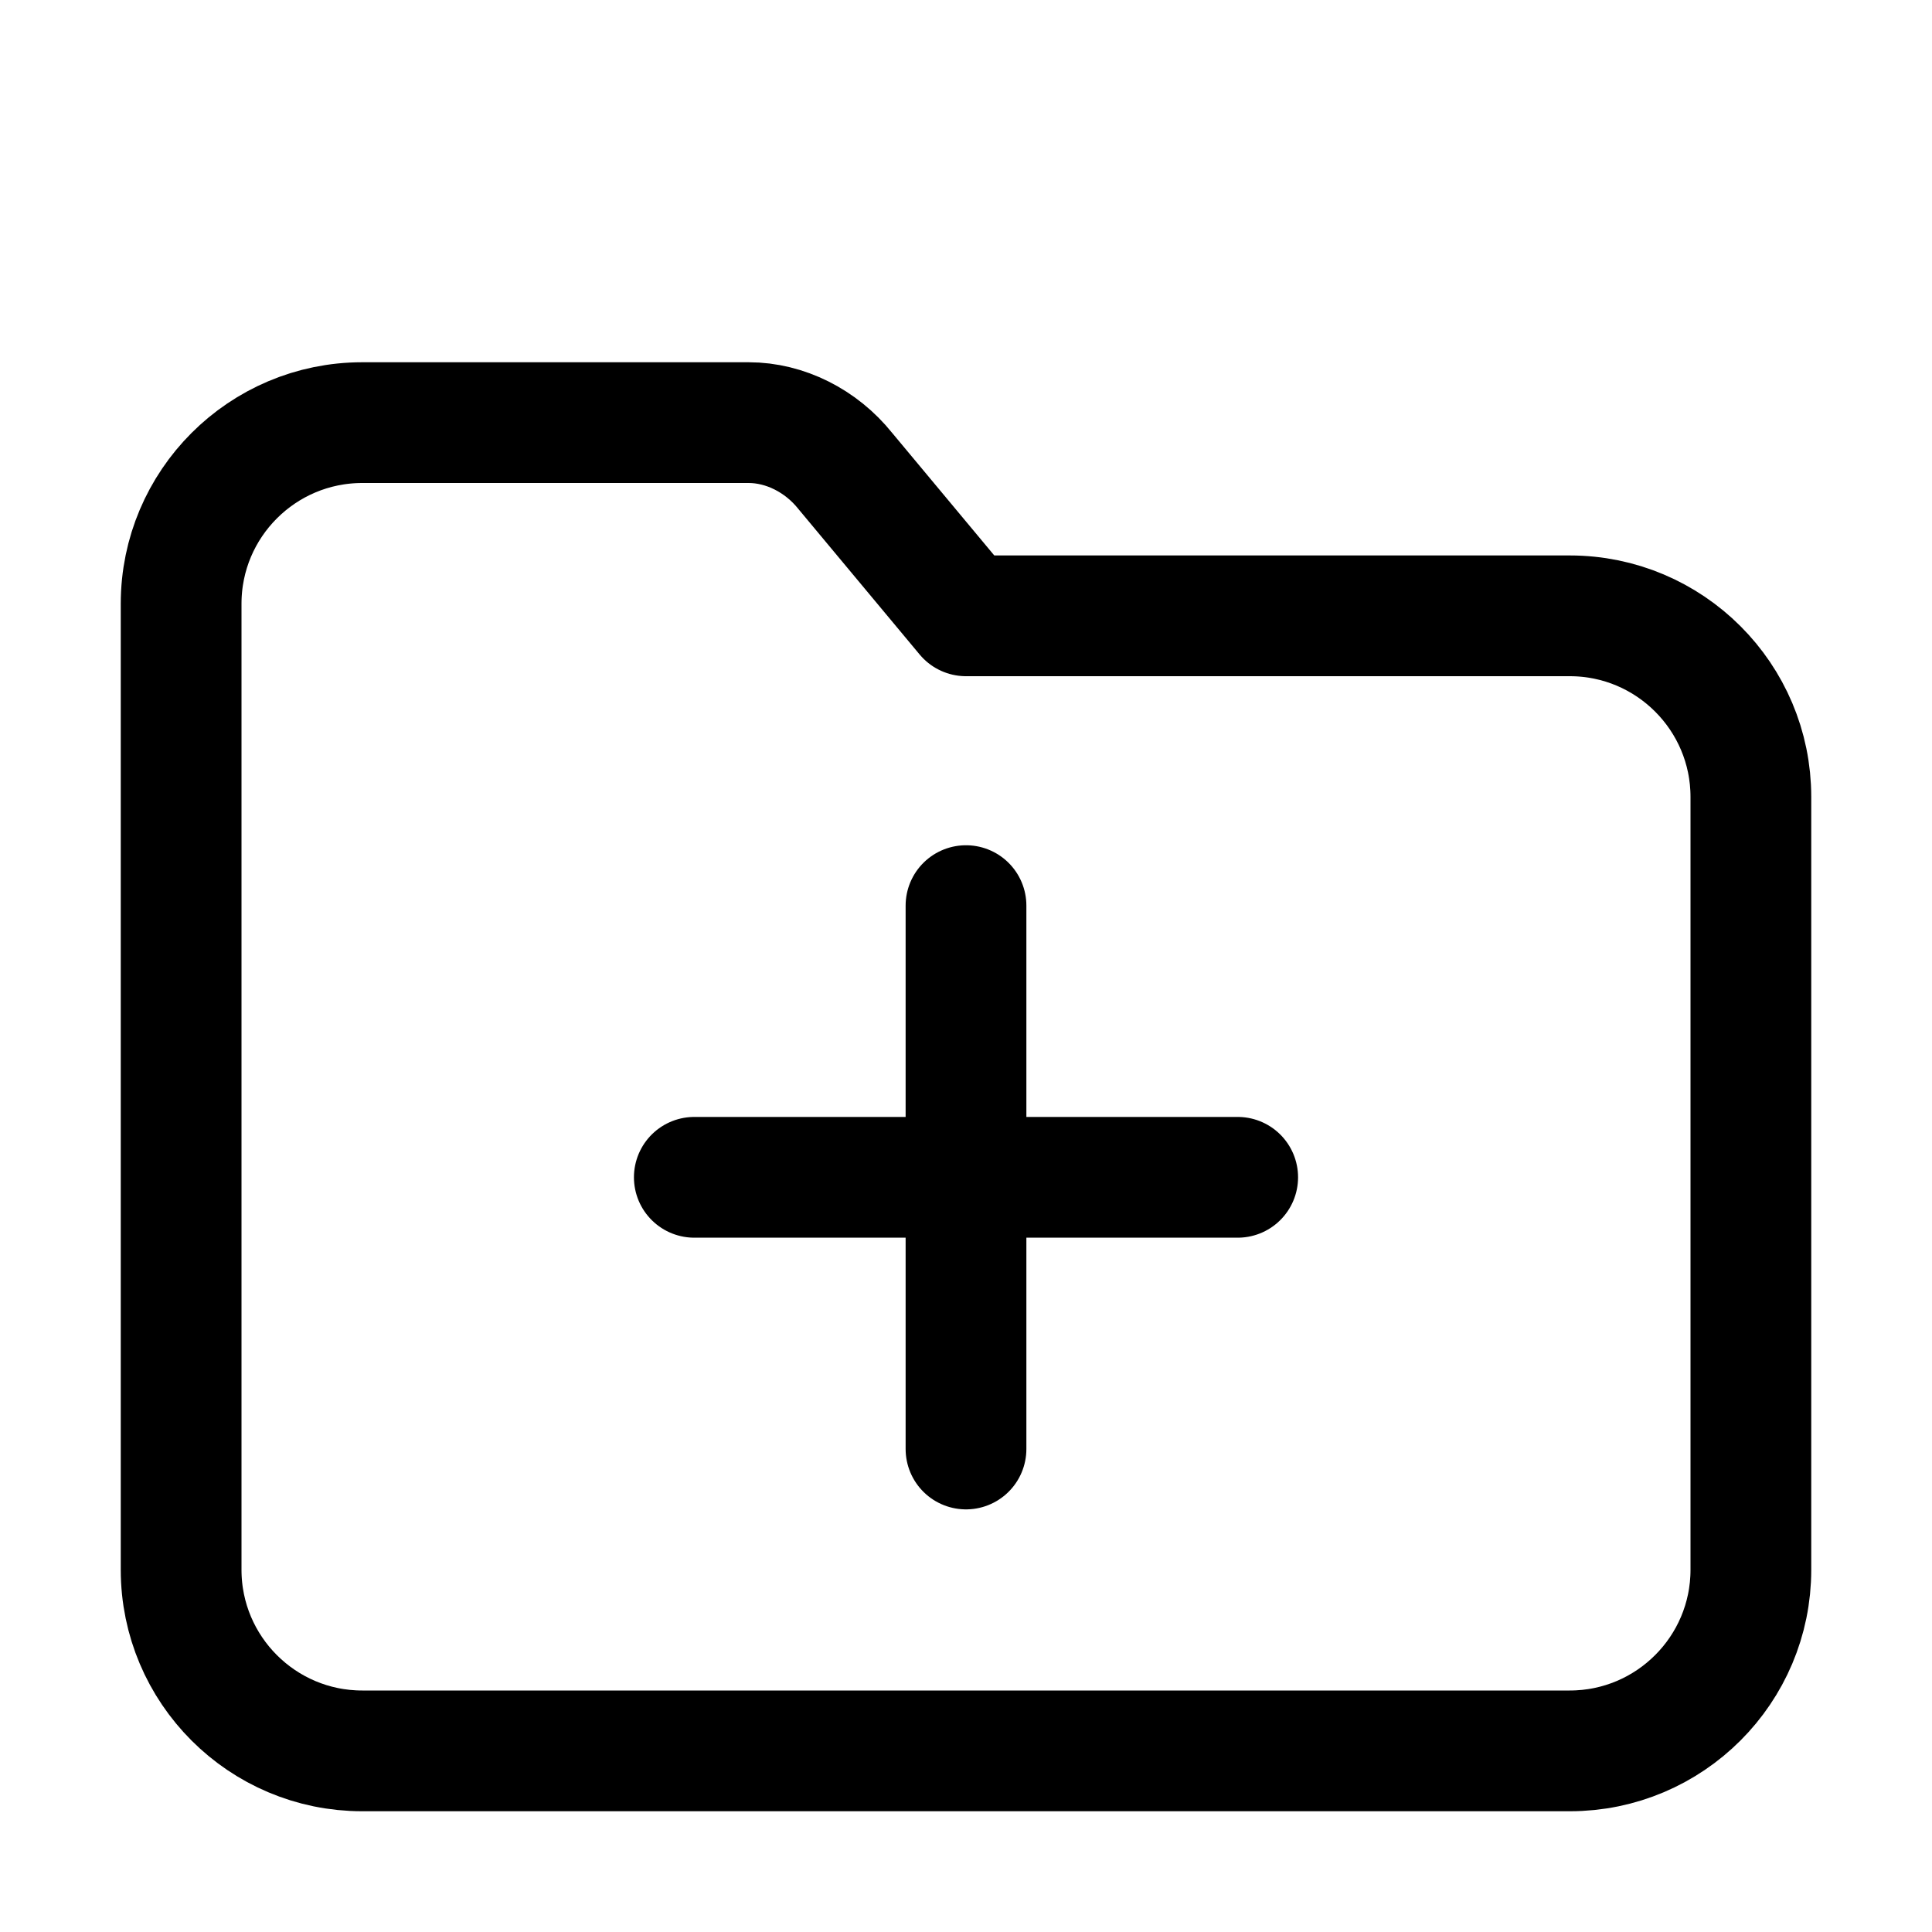
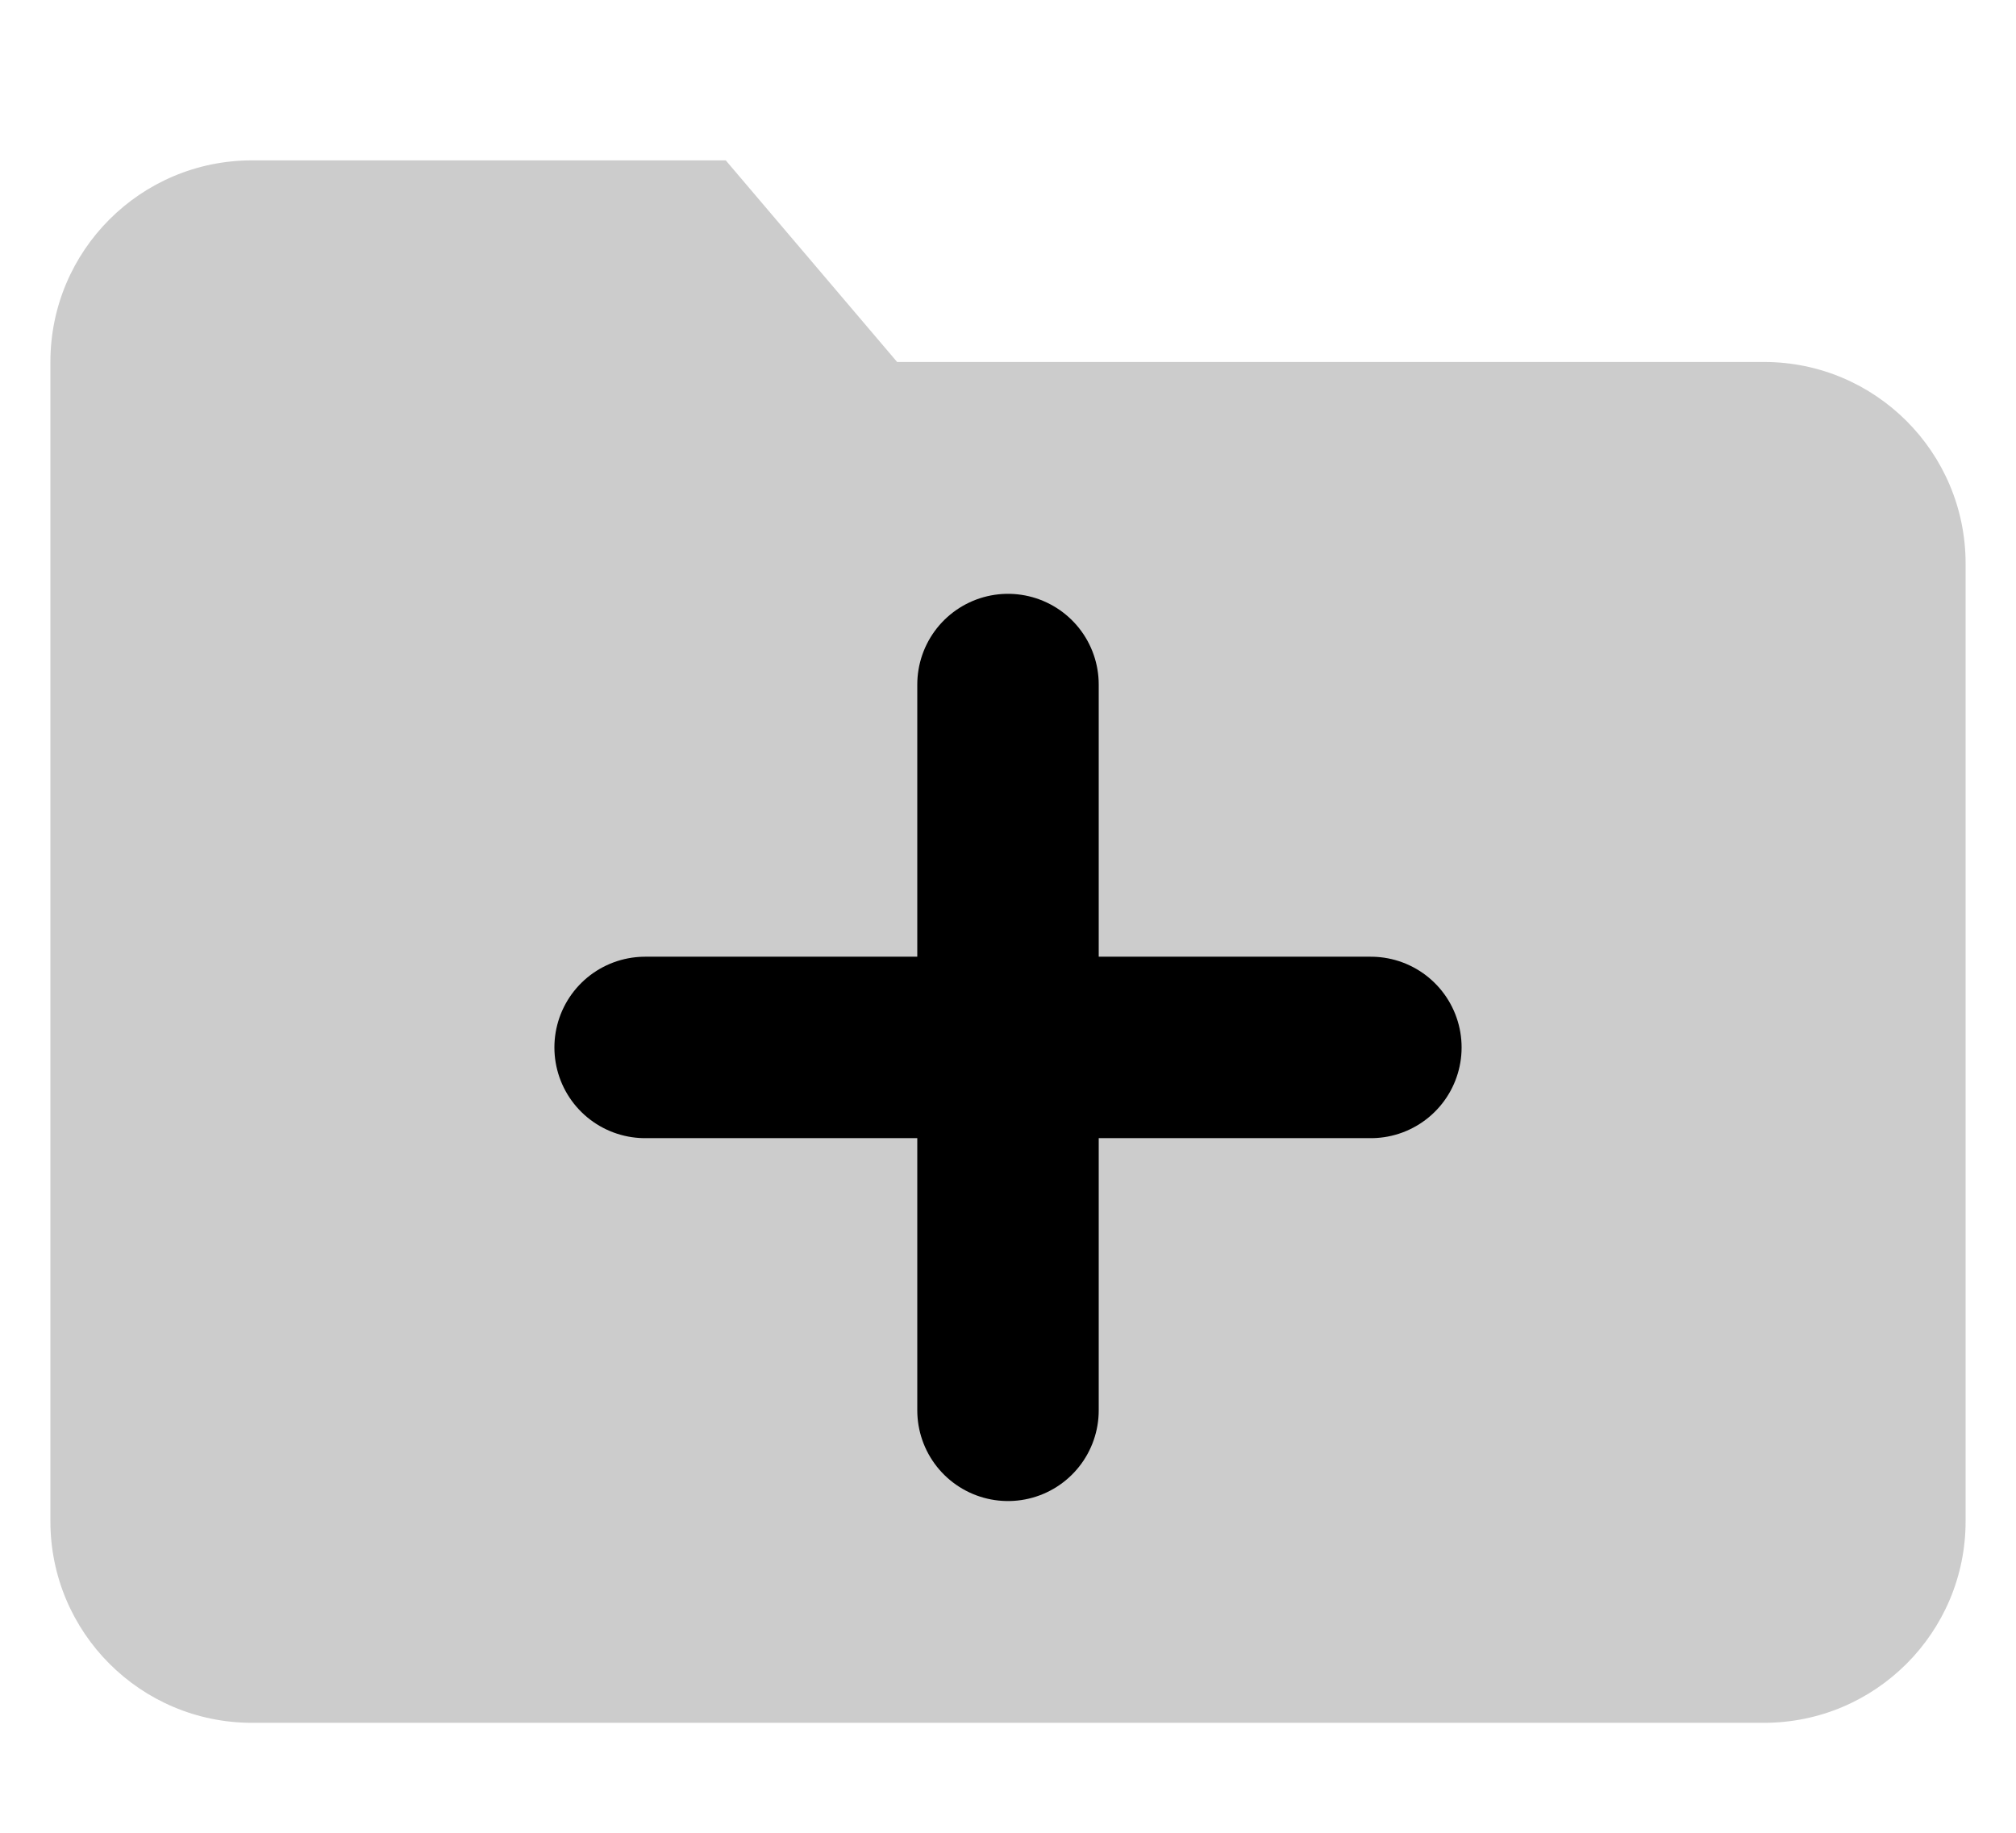
- <svg xmlns="http://www.w3.org/2000/svg" width="16" height="16" viewBox="0 0 16 16" fill="none">
-   <g transform="translate(0 1)">
-     <path d="M3 2.5H6.2C6.5 2.5 6.8 2.65 7 2.9L8 4.1H13C13.828 4.1 14.5 4.772 14.5 5.6V12C14.5 12.828 13.828 13.5 13 13.5H3C2.172 13.5 1.5 12.828 1.5 12V4C1.5 3.172 2.172 2.5 3 2.5Z" stroke="currentColor" stroke-linejoin="round" />
-     <path d="M8 6.5V11M5.75 8.75H10.25" stroke="currentColor" stroke-linecap="round" />
-   </g>
+ <svg xmlns="http://www.w3.org/2000/svg" width="22" height="20" viewBox="0 0 20 18">
+   <path d="M.5 3.5a2 2 0 0 1 2-2h4.7l1.7 2h8.6a2 2 0 0 1 2 2V15a2 2 0 0 1-2 2h-15a2 2 0 0 1-2-2z" fill="currentColor" fill-opacity=".2" />
+   <path d="M10 6.7v7.2M6.4 10.3h7.2" fill="none" stroke="currentColor" stroke-width="1.8" stroke-linecap="round" stroke-linejoin="round" />
</svg>
